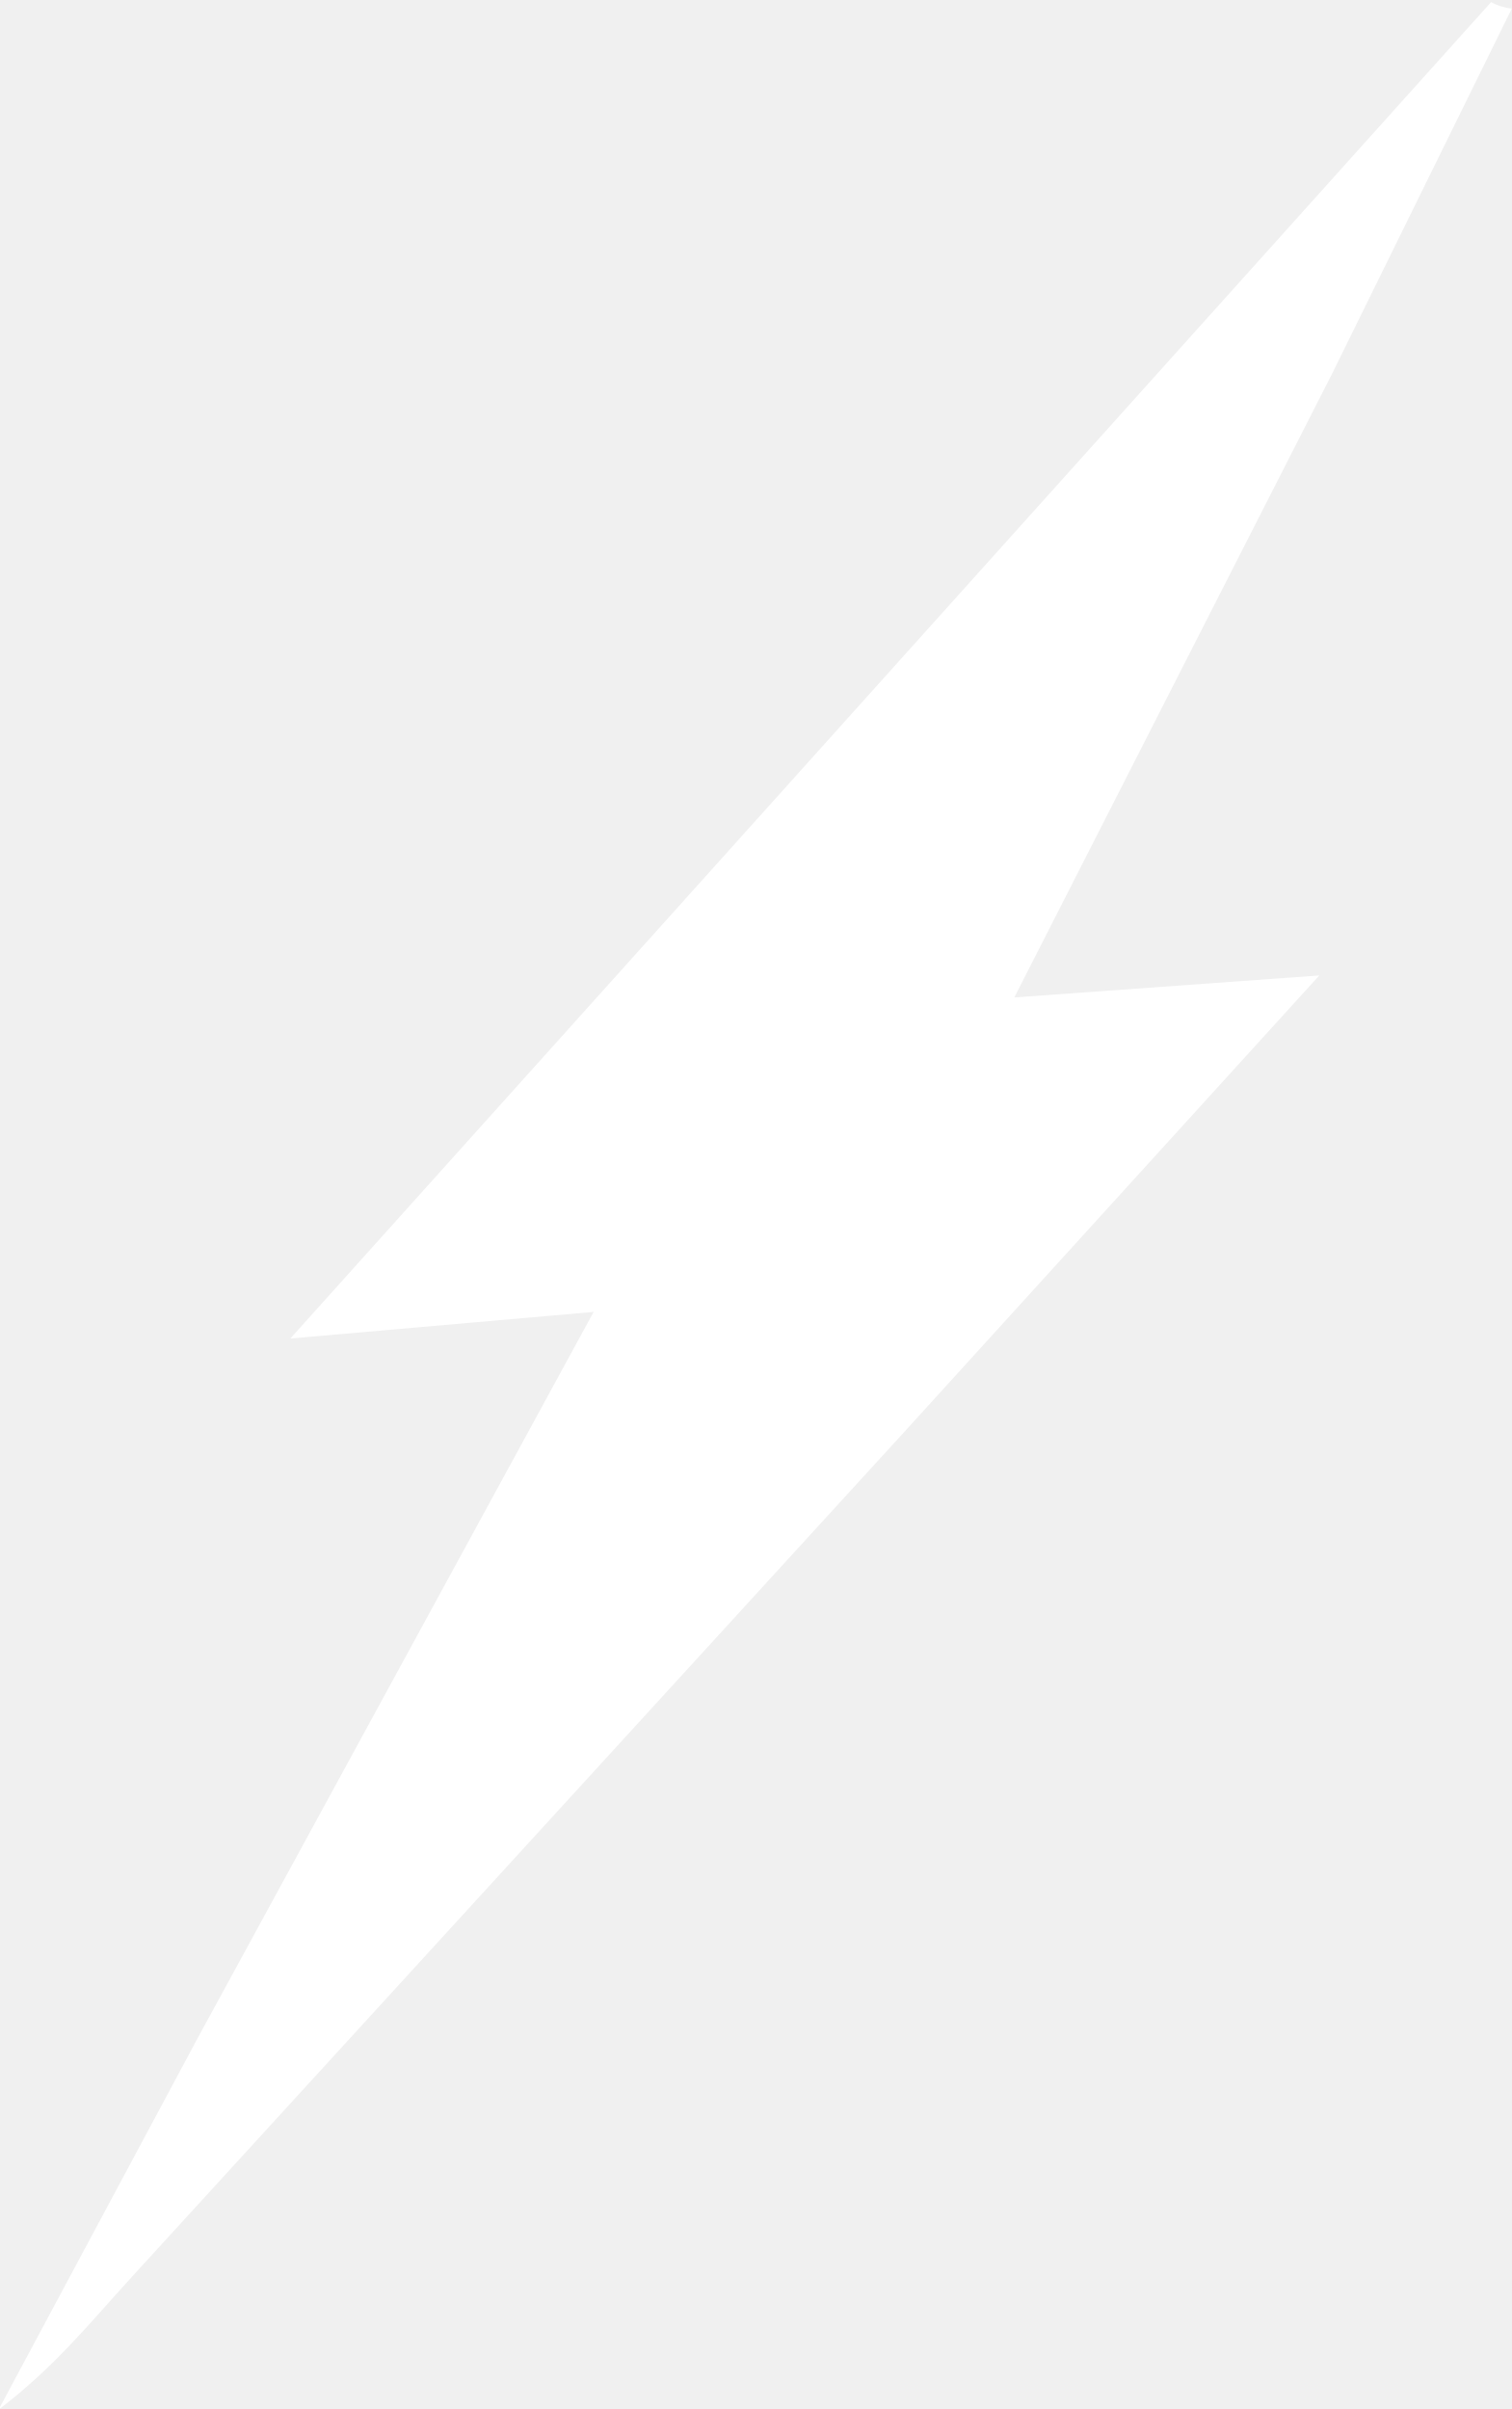
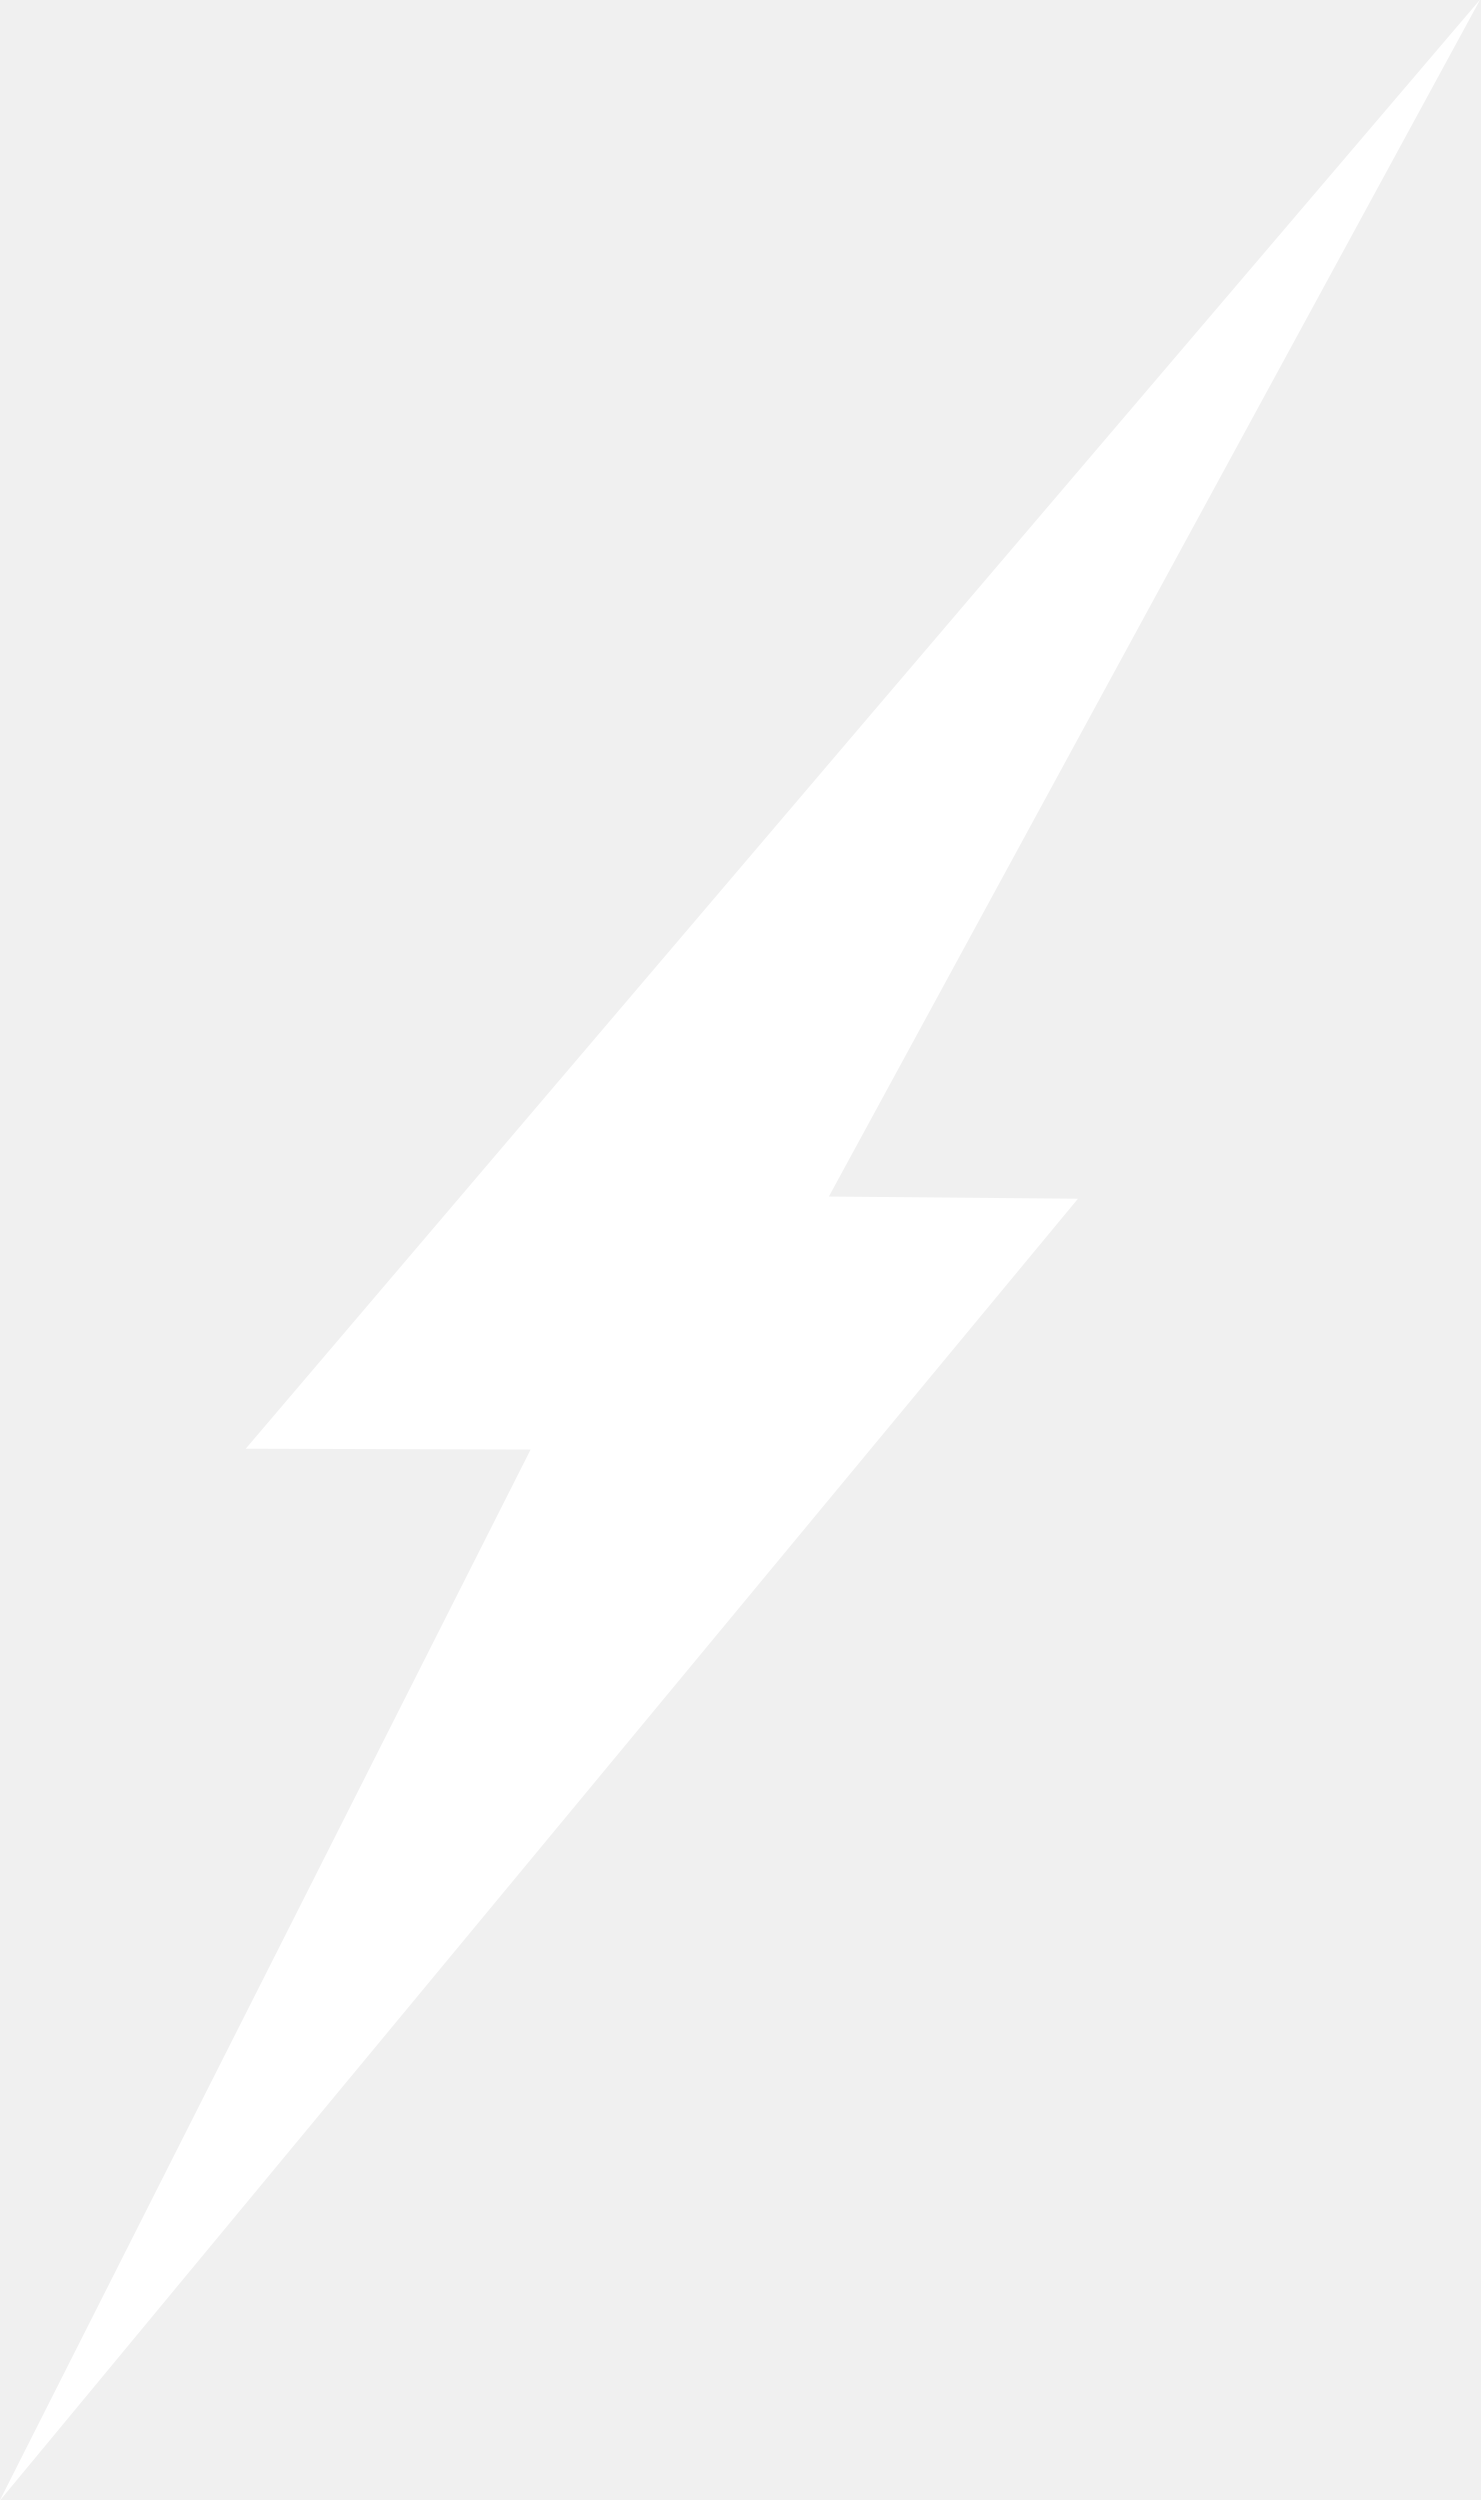
- <svg xmlns="http://www.w3.org/2000/svg" viewBox="988.0 319.4 276.2 439.7" width="276" height="440" role="img" aria-label="SHFT bolt logo">
-   <path fill="#FFFFFF" d="M1152.03,582.18l-139.84,152.98c-7.85,8.58-14.07,16.46-24.45,24.37l36.43-67.99,72.33-132.66-55.43,4.86,219.46-244.27c1.14.67,2.56,1.04,3.77,1.2l-32.85,66.75-58.07,113.99,55.74-4.02-77.09,84.8Z" />
+ <svg xmlns="http://www.w3.org/2000/svg" viewBox="939.0 126.75 488.7 825.5" width="489" height="826" role="img" aria-label="SHFT bolt logo">
+   <path fill="#FFFFFF" d="M1223.78,365.90L1020.14,605.11L1114.20,605.40L938.86,952.55L1294.94,522.57L1212.69,521.85L1427.78,126.55L1223.78,365.90Z" />
</svg>
